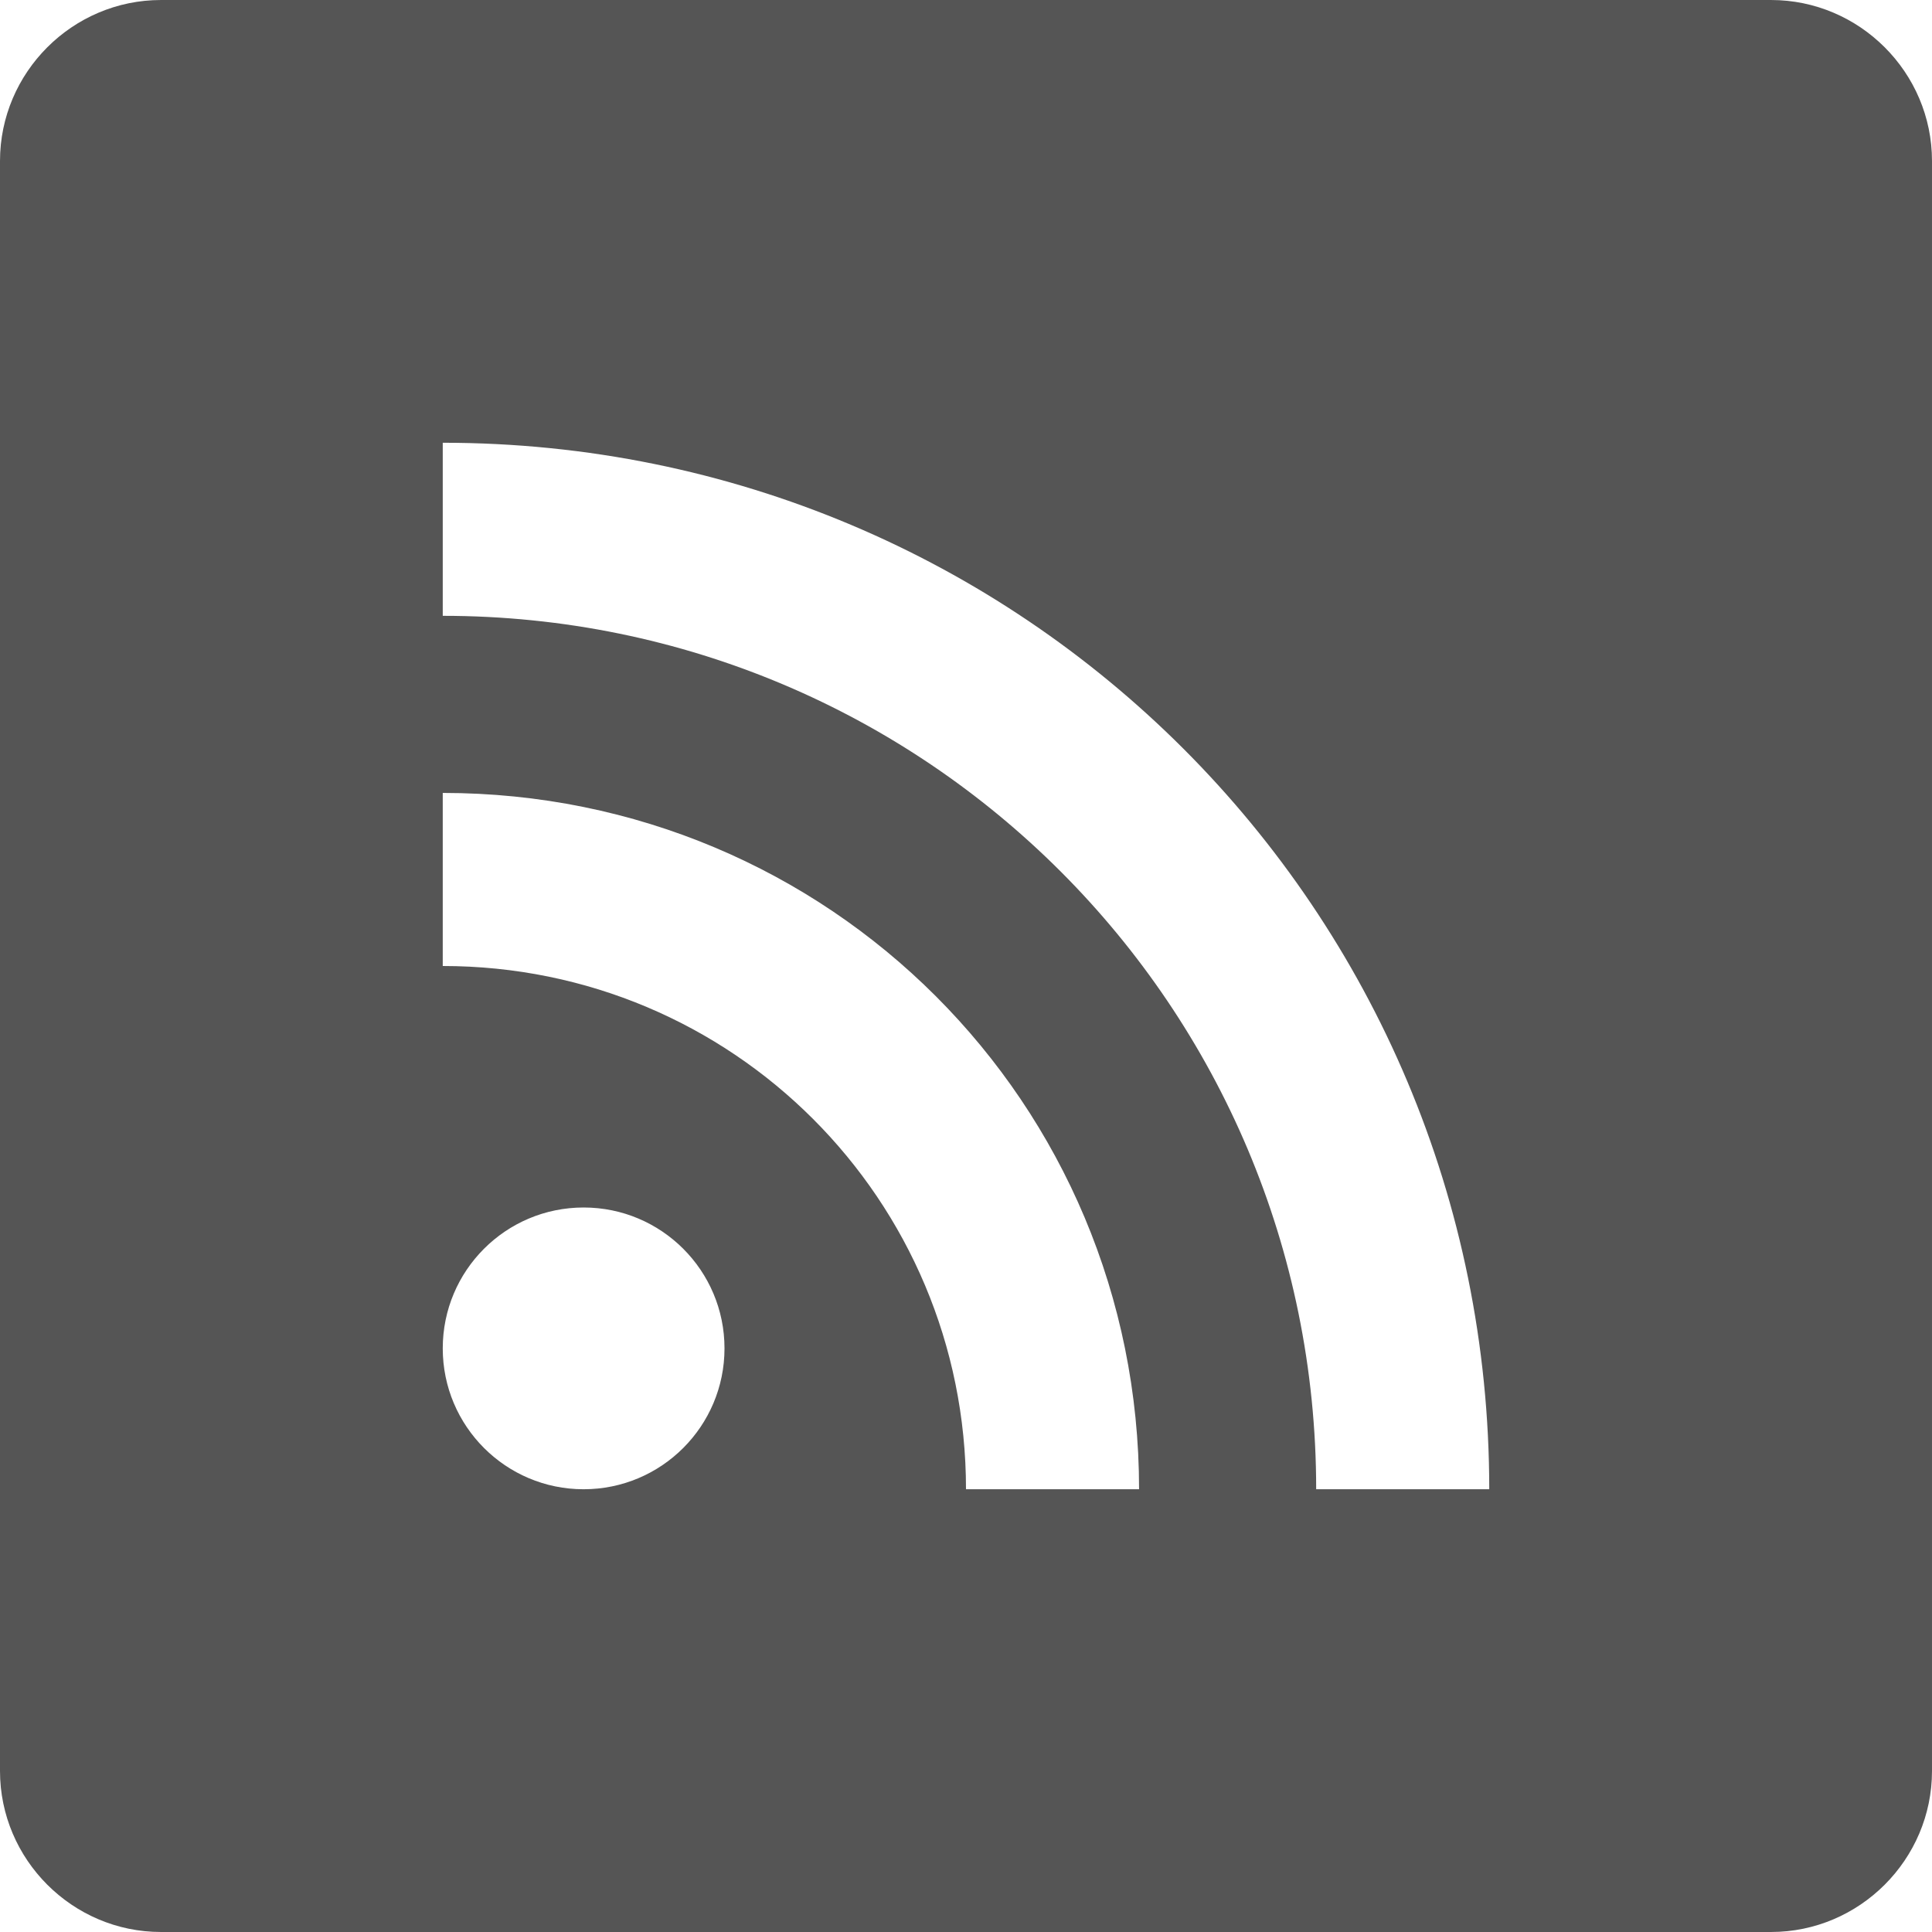
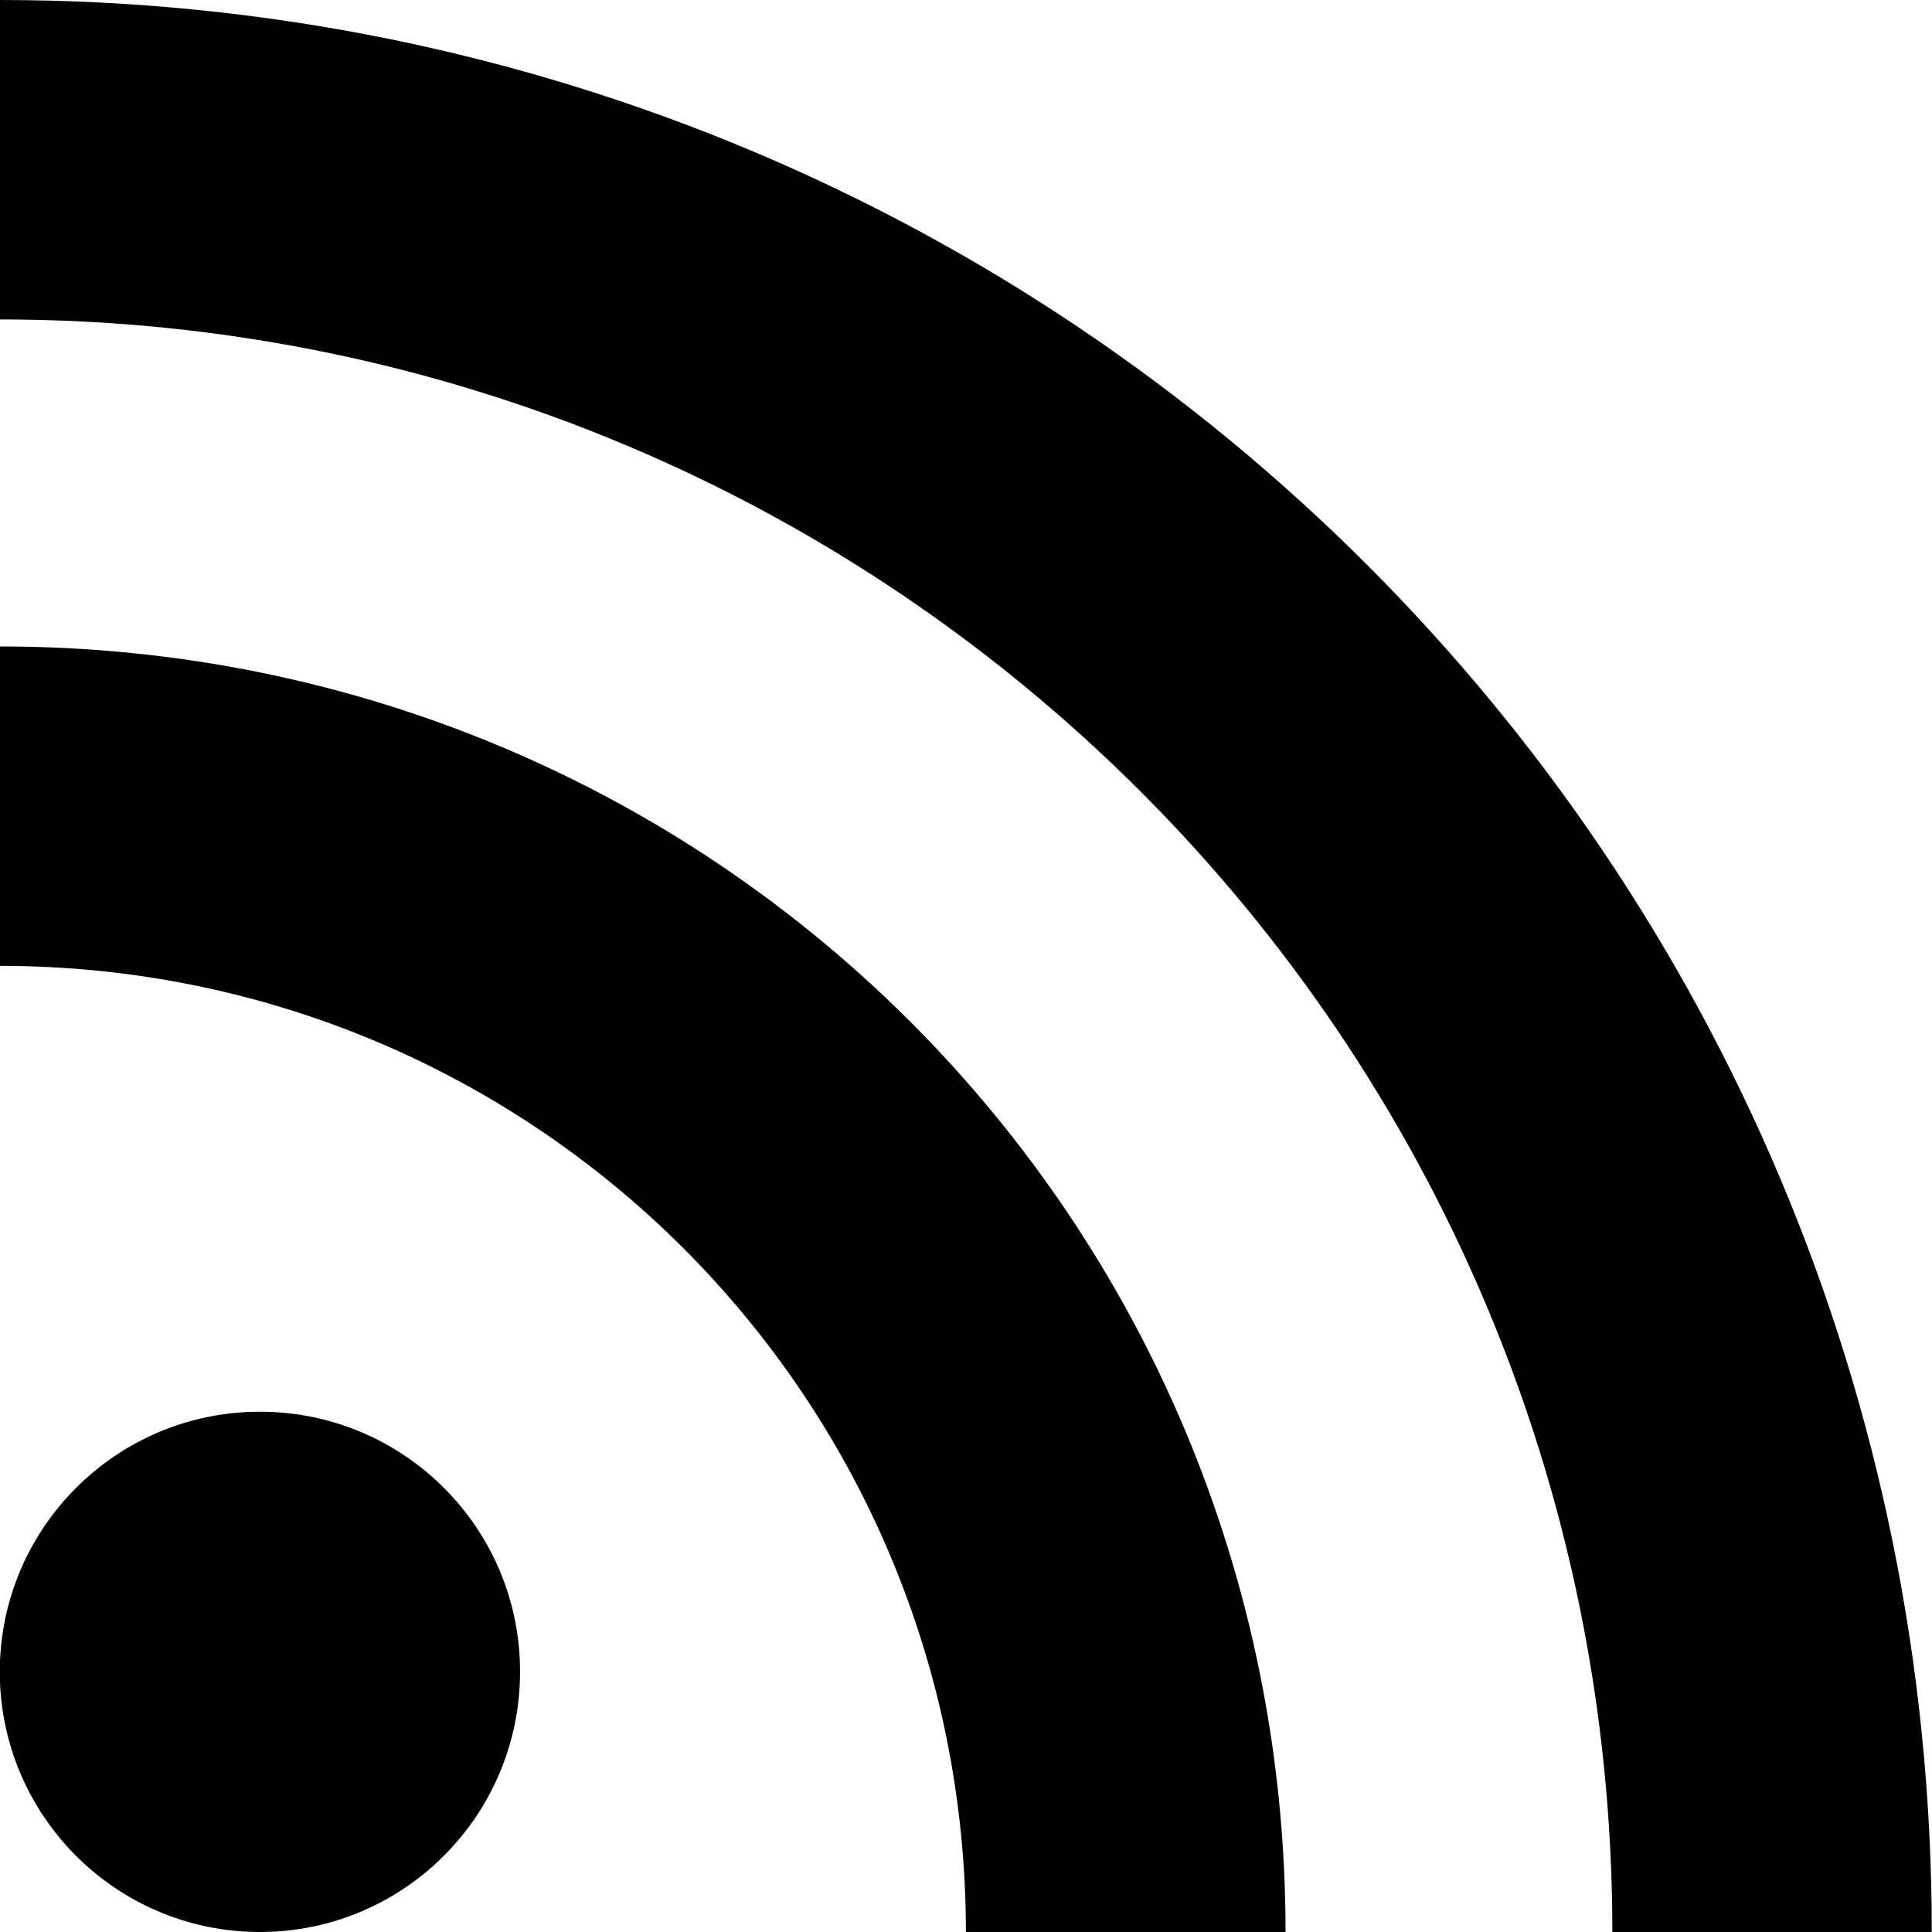
- <svg xmlns="http://www.w3.org/2000/svg" version="1.1" x="0px" y="0px" width="16px" height="16px" viewBox="0 0 1142.929 1142.928" fill="#555" enable-background="new 0 0 1142.929 1142.928" xml:space="preserve">
-   <path d="M1047.684,0.001H95.245C42.86,0.001,0,42.86,0,95.245v952.438c0,52.387,42.86,95.244,95.244,95.244h952.439  c52.383,0,95.244-42.857,95.244-95.244V95.245C1142.928,42.86,1100.067,0.001,1047.684,0.001z M345.259,881.007  c-46.026,0-83.338-37.313-83.338-83.34c0-46.025,37.312-83.338,83.338-83.338c46.025,0,83.339,37.313,83.339,83.338  C428.598,843.695,391.285,881.007,345.259,881.007z M571.463,881.007c0-171.439-138.105-309.543-309.543-309.543V469.077  c228.585,0,411.93,183.344,411.93,411.93H571.463L571.463,881.007z M778.62,881.007c0-285.732-230.967-516.699-516.699-516.699  V261.921c342.879,0,619.086,276.208,619.086,619.086H778.62z" />
+ <svg xmlns="http://www.w3.org/2000/svg" version="1.1" id="Слой_1" x="0px" y="0px" width="8.667px" height="8.667px" viewBox="3.667 3.667 8.667 8.667" enable-background="new 3.667 3.667 8.667 8.667" xml:space="preserve">
+   <path d="M4.833,12.334c-0.645,0-1.167-0.523-1.167-1.168C3.667,10.522,4.189,10,4.833,10C5.478,10,6,10.522,6,11.166  C6,11.811,5.478,12.334,4.833,12.334z M8,12.334C8,9.934,6.066,8,3.667,8V6.567c3.2,0,5.767,2.566,5.767,5.767H8L8,12.334z   M10.9,12.334c0-4-3.234-7.234-7.234-7.234V3.667c4.8,0,8.667,3.867,8.667,8.667H10.9z" />
</svg>
